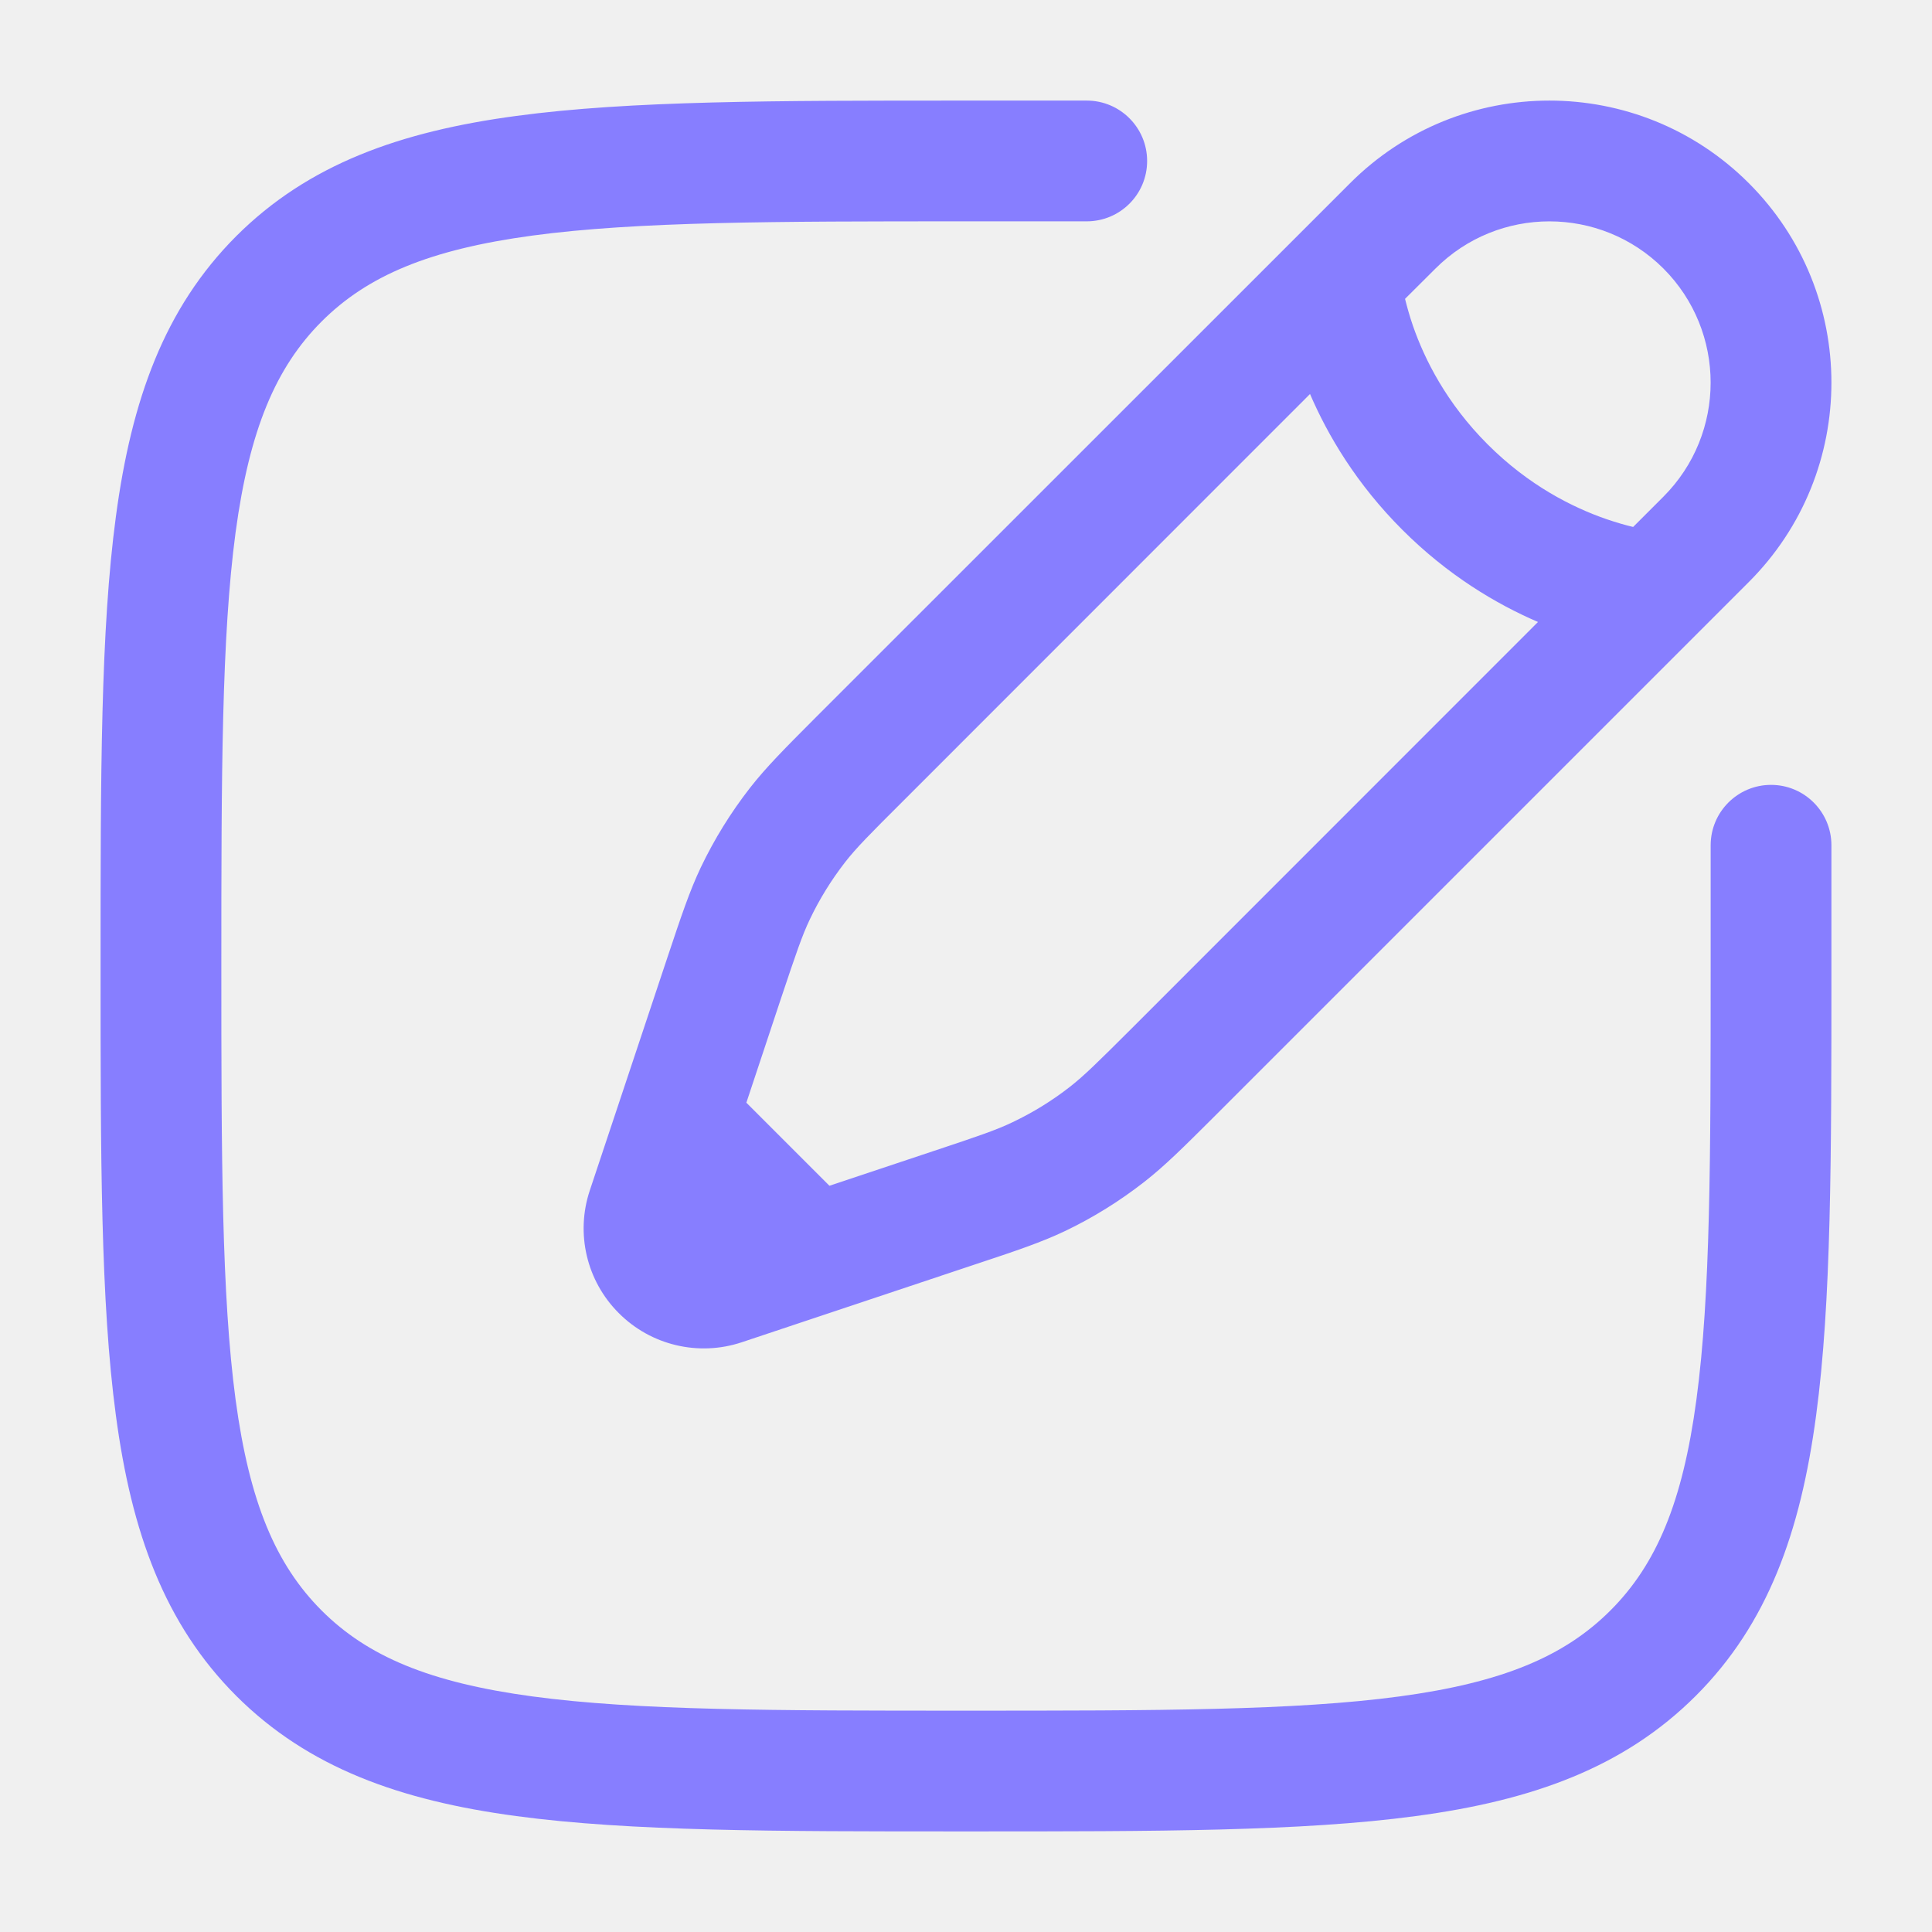
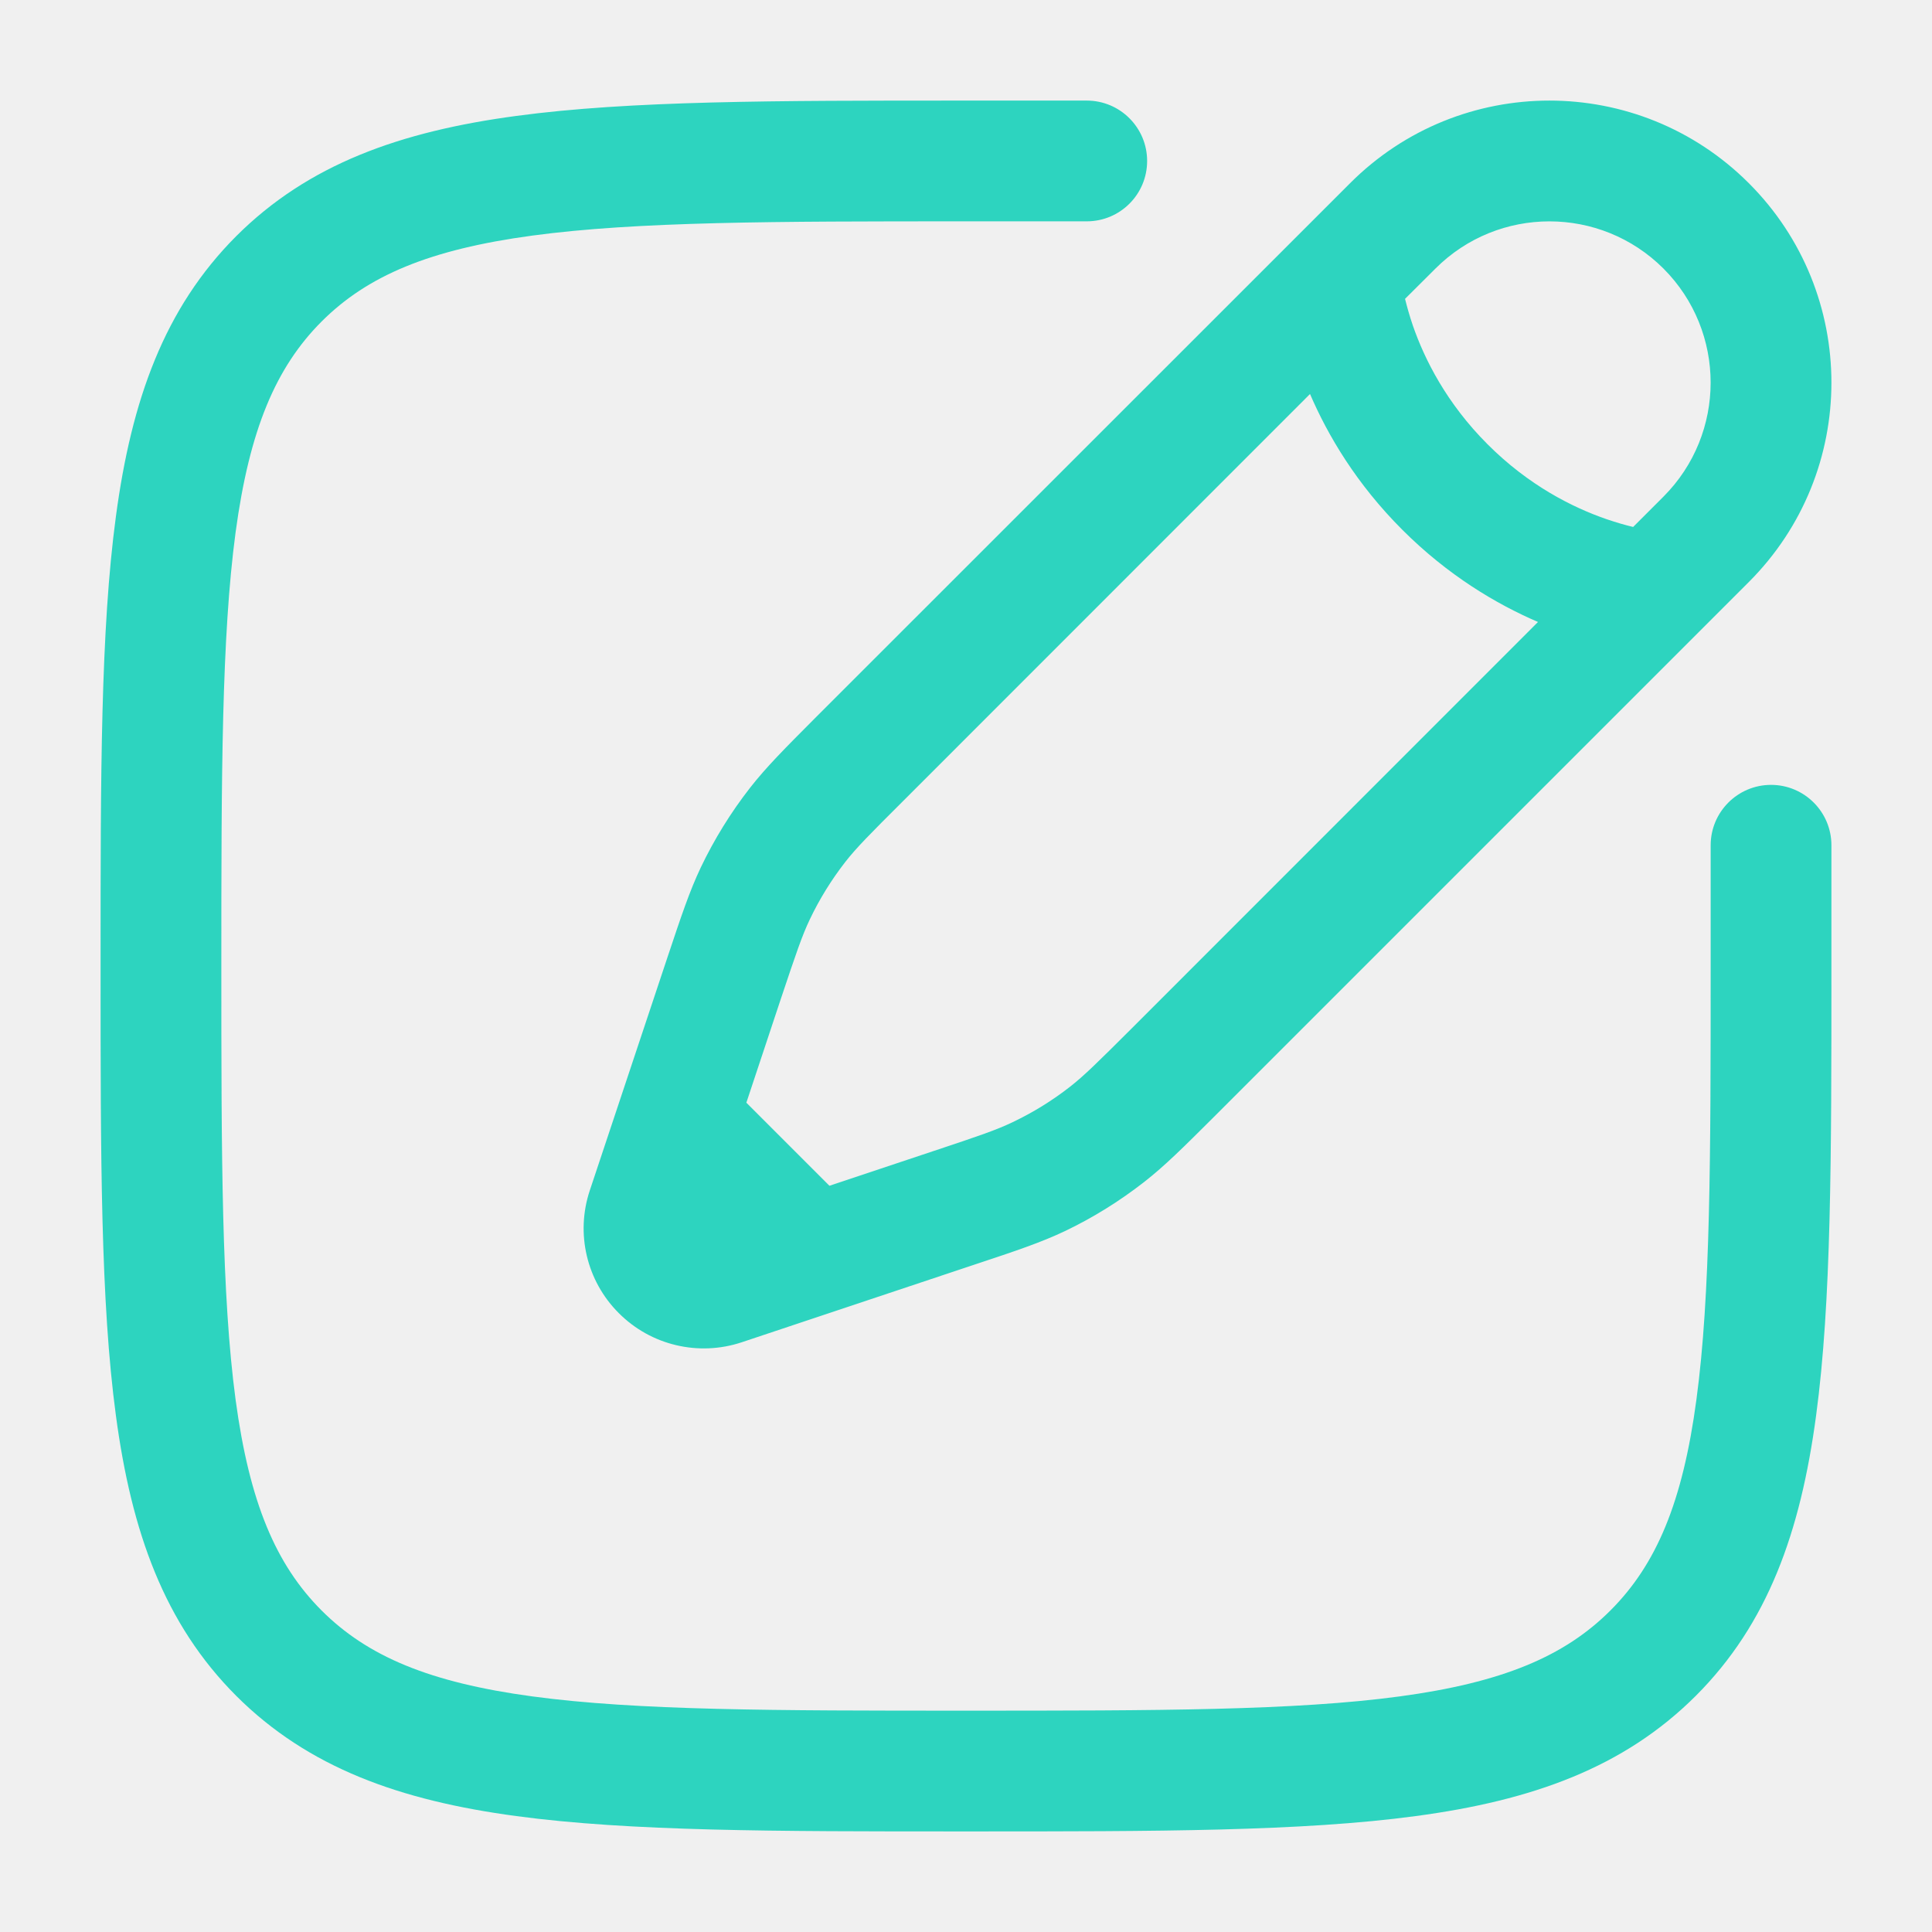
<svg xmlns="http://www.w3.org/2000/svg" width="16" height="16" viewBox="0 0 16 16" fill="none">
  <g clip-path="url(#clip0_993_5978)">
-     <path fill-rule="evenodd" clip-rule="evenodd" d="M7.962 0.833L9 0.833C9.276 0.833 9.5 1.057 9.5 1.333C9.5 1.61 9.276 1.833 9 1.833H8C6.415 1.833 5.276 1.834 4.409 1.951C3.557 2.066 3.043 2.283 2.663 2.663C2.284 3.043 2.066 3.557 1.951 4.409C1.835 5.276 1.833 6.415 1.833 8C1.833 9.586 1.835 10.724 1.951 11.591C2.066 12.443 2.284 12.957 2.663 13.337C3.043 13.717 3.557 13.934 4.409 14.049C5.276 14.166 6.415 14.167 8 14.167C9.586 14.167 10.725 14.166 11.591 14.049C12.443 13.934 12.957 13.717 13.337 13.337C13.717 12.957 13.935 12.443 14.049 11.591C14.166 10.724 14.167 9.586 14.167 8V7C14.167 6.724 14.391 6.5 14.667 6.5C14.943 6.5 15.167 6.724 15.167 7V8.038C15.167 9.577 15.167 10.783 15.04 11.724C14.911 12.687 14.641 13.447 14.044 14.044C13.447 14.64 12.688 14.911 11.724 15.04C10.783 15.167 9.577 15.167 8.038 15.167H7.962C6.423 15.167 5.217 15.167 4.276 15.04C3.313 14.911 2.553 14.64 1.956 14.044C1.36 13.447 1.089 12.687 0.96 11.724C0.833 10.783 0.833 9.577 0.833 8.038V7.962C0.833 6.423 0.833 5.217 0.96 4.276C1.089 3.313 1.36 2.553 1.956 1.956C2.553 1.36 3.313 1.089 4.276 0.96C5.217 0.833 6.423 0.833 7.962 0.833ZM11.181 1.517C12.092 0.605 13.571 0.605 14.483 1.517C15.395 2.429 15.395 3.908 14.483 4.82L10.051 9.252C9.803 9.499 9.648 9.654 9.475 9.789C9.271 9.948 9.051 10.085 8.818 10.196C8.62 10.29 8.411 10.36 8.079 10.47L6.143 11.116C5.786 11.235 5.391 11.142 5.125 10.875C4.858 10.609 4.765 10.215 4.885 9.857L5.53 7.921C5.641 7.589 5.71 7.381 5.804 7.183C5.916 6.949 6.052 6.729 6.211 6.525C6.346 6.352 6.501 6.197 6.748 5.949L11.181 1.517ZM13.776 2.224C13.254 1.703 12.409 1.703 11.888 2.224L11.636 2.475C11.652 2.539 11.673 2.616 11.702 2.7C11.798 2.976 11.979 3.339 12.32 3.68C12.662 4.022 13.024 4.202 13.3 4.298C13.385 4.327 13.461 4.349 13.525 4.364L13.776 4.113C14.297 3.591 14.297 2.746 13.776 2.224ZM12.737 5.151C12.393 5.003 11.992 4.766 11.613 4.387C11.234 4.008 10.997 3.607 10.849 3.263L7.479 6.634C7.201 6.911 7.092 7.021 6.999 7.14C6.885 7.287 6.787 7.445 6.707 7.613C6.642 7.749 6.593 7.895 6.468 8.268L6.181 9.132L6.869 9.82L7.732 9.532C8.105 9.408 8.252 9.358 8.387 9.293C8.555 9.213 8.714 9.115 8.86 9.001C8.979 8.908 9.089 8.799 9.367 8.522L12.737 5.151Z" fill="#877EFF" />
+     <path fill-rule="evenodd" clip-rule="evenodd" d="M7.962 0.833L9 0.833C9.276 0.833 9.5 1.057 9.5 1.333C9.5 1.61 9.276 1.833 9 1.833H8C6.415 1.833 5.276 1.834 4.409 1.951C3.557 2.066 3.043 2.283 2.663 2.663C2.284 3.043 2.066 3.557 1.951 4.409C1.835 5.276 1.833 6.415 1.833 8C1.833 9.586 1.835 10.724 1.951 11.591C2.066 12.443 2.284 12.957 2.663 13.337C3.043 13.717 3.557 13.934 4.409 14.049C5.276 14.166 6.415 14.167 8 14.167C9.586 14.167 10.725 14.166 11.591 14.049C12.443 13.934 12.957 13.717 13.337 13.337C13.717 12.957 13.935 12.443 14.049 11.591C14.166 10.724 14.167 9.586 14.167 8V7C14.167 6.724 14.391 6.5 14.667 6.5C14.943 6.5 15.167 6.724 15.167 7V8.038C15.167 9.577 15.167 10.783 15.04 11.724C14.911 12.687 14.641 13.447 14.044 14.044C13.447 14.64 12.688 14.911 11.724 15.04C10.783 15.167 9.577 15.167 8.038 15.167H7.962C6.423 15.167 5.217 15.167 4.276 15.04C3.313 14.911 2.553 14.64 1.956 14.044C1.36 13.447 1.089 12.687 0.96 11.724C0.833 10.783 0.833 9.577 0.833 8.038V7.962C0.833 6.423 0.833 5.217 0.96 4.276C1.089 3.313 1.36 2.553 1.956 1.956C2.553 1.36 3.313 1.089 4.276 0.96C5.217 0.833 6.423 0.833 7.962 0.833ZM11.181 1.517C12.092 0.605 13.571 0.605 14.483 1.517C15.395 2.429 15.395 3.908 14.483 4.82L10.051 9.252C9.803 9.499 9.648 9.654 9.475 9.789C9.271 9.948 9.051 10.085 8.818 10.196C8.62 10.29 8.411 10.36 8.079 10.47L6.143 11.116C5.786 11.235 5.391 11.142 5.125 10.875C4.858 10.609 4.765 10.215 4.885 9.857L5.53 7.921C5.641 7.589 5.71 7.381 5.804 7.183C5.916 6.949 6.052 6.729 6.211 6.525C6.346 6.352 6.501 6.197 6.748 5.949L11.181 1.517ZM13.776 2.224C13.254 1.703 12.409 1.703 11.888 2.224L11.636 2.475C11.652 2.539 11.673 2.616 11.702 2.7C11.798 2.976 11.979 3.339 12.32 3.68C12.662 4.022 13.024 4.202 13.3 4.298C13.385 4.327 13.461 4.349 13.525 4.364L13.776 4.113C14.297 3.591 14.297 2.746 13.776 2.224ZM12.737 5.151C12.393 5.003 11.992 4.766 11.613 4.387C11.234 4.008 10.997 3.607 10.849 3.263L7.479 6.634C7.201 6.911 7.092 7.021 6.999 7.14C6.885 7.287 6.787 7.445 6.707 7.613C6.642 7.749 6.593 7.895 6.468 8.268L6.181 9.132L6.869 9.82L7.732 9.532C8.105 9.408 8.252 9.358 8.387 9.293C8.555 9.213 8.714 9.115 8.86 9.001C8.979 8.908 9.089 8.799 9.367 8.522L12.737 5.151Z" fill="#2DD4BF" />
  </g>
  <defs>
    <clipPath id="clip0_993_5978">
      <rect width="16" height="16" fill="white" />
    </clipPath>
  </defs>
</svg>
